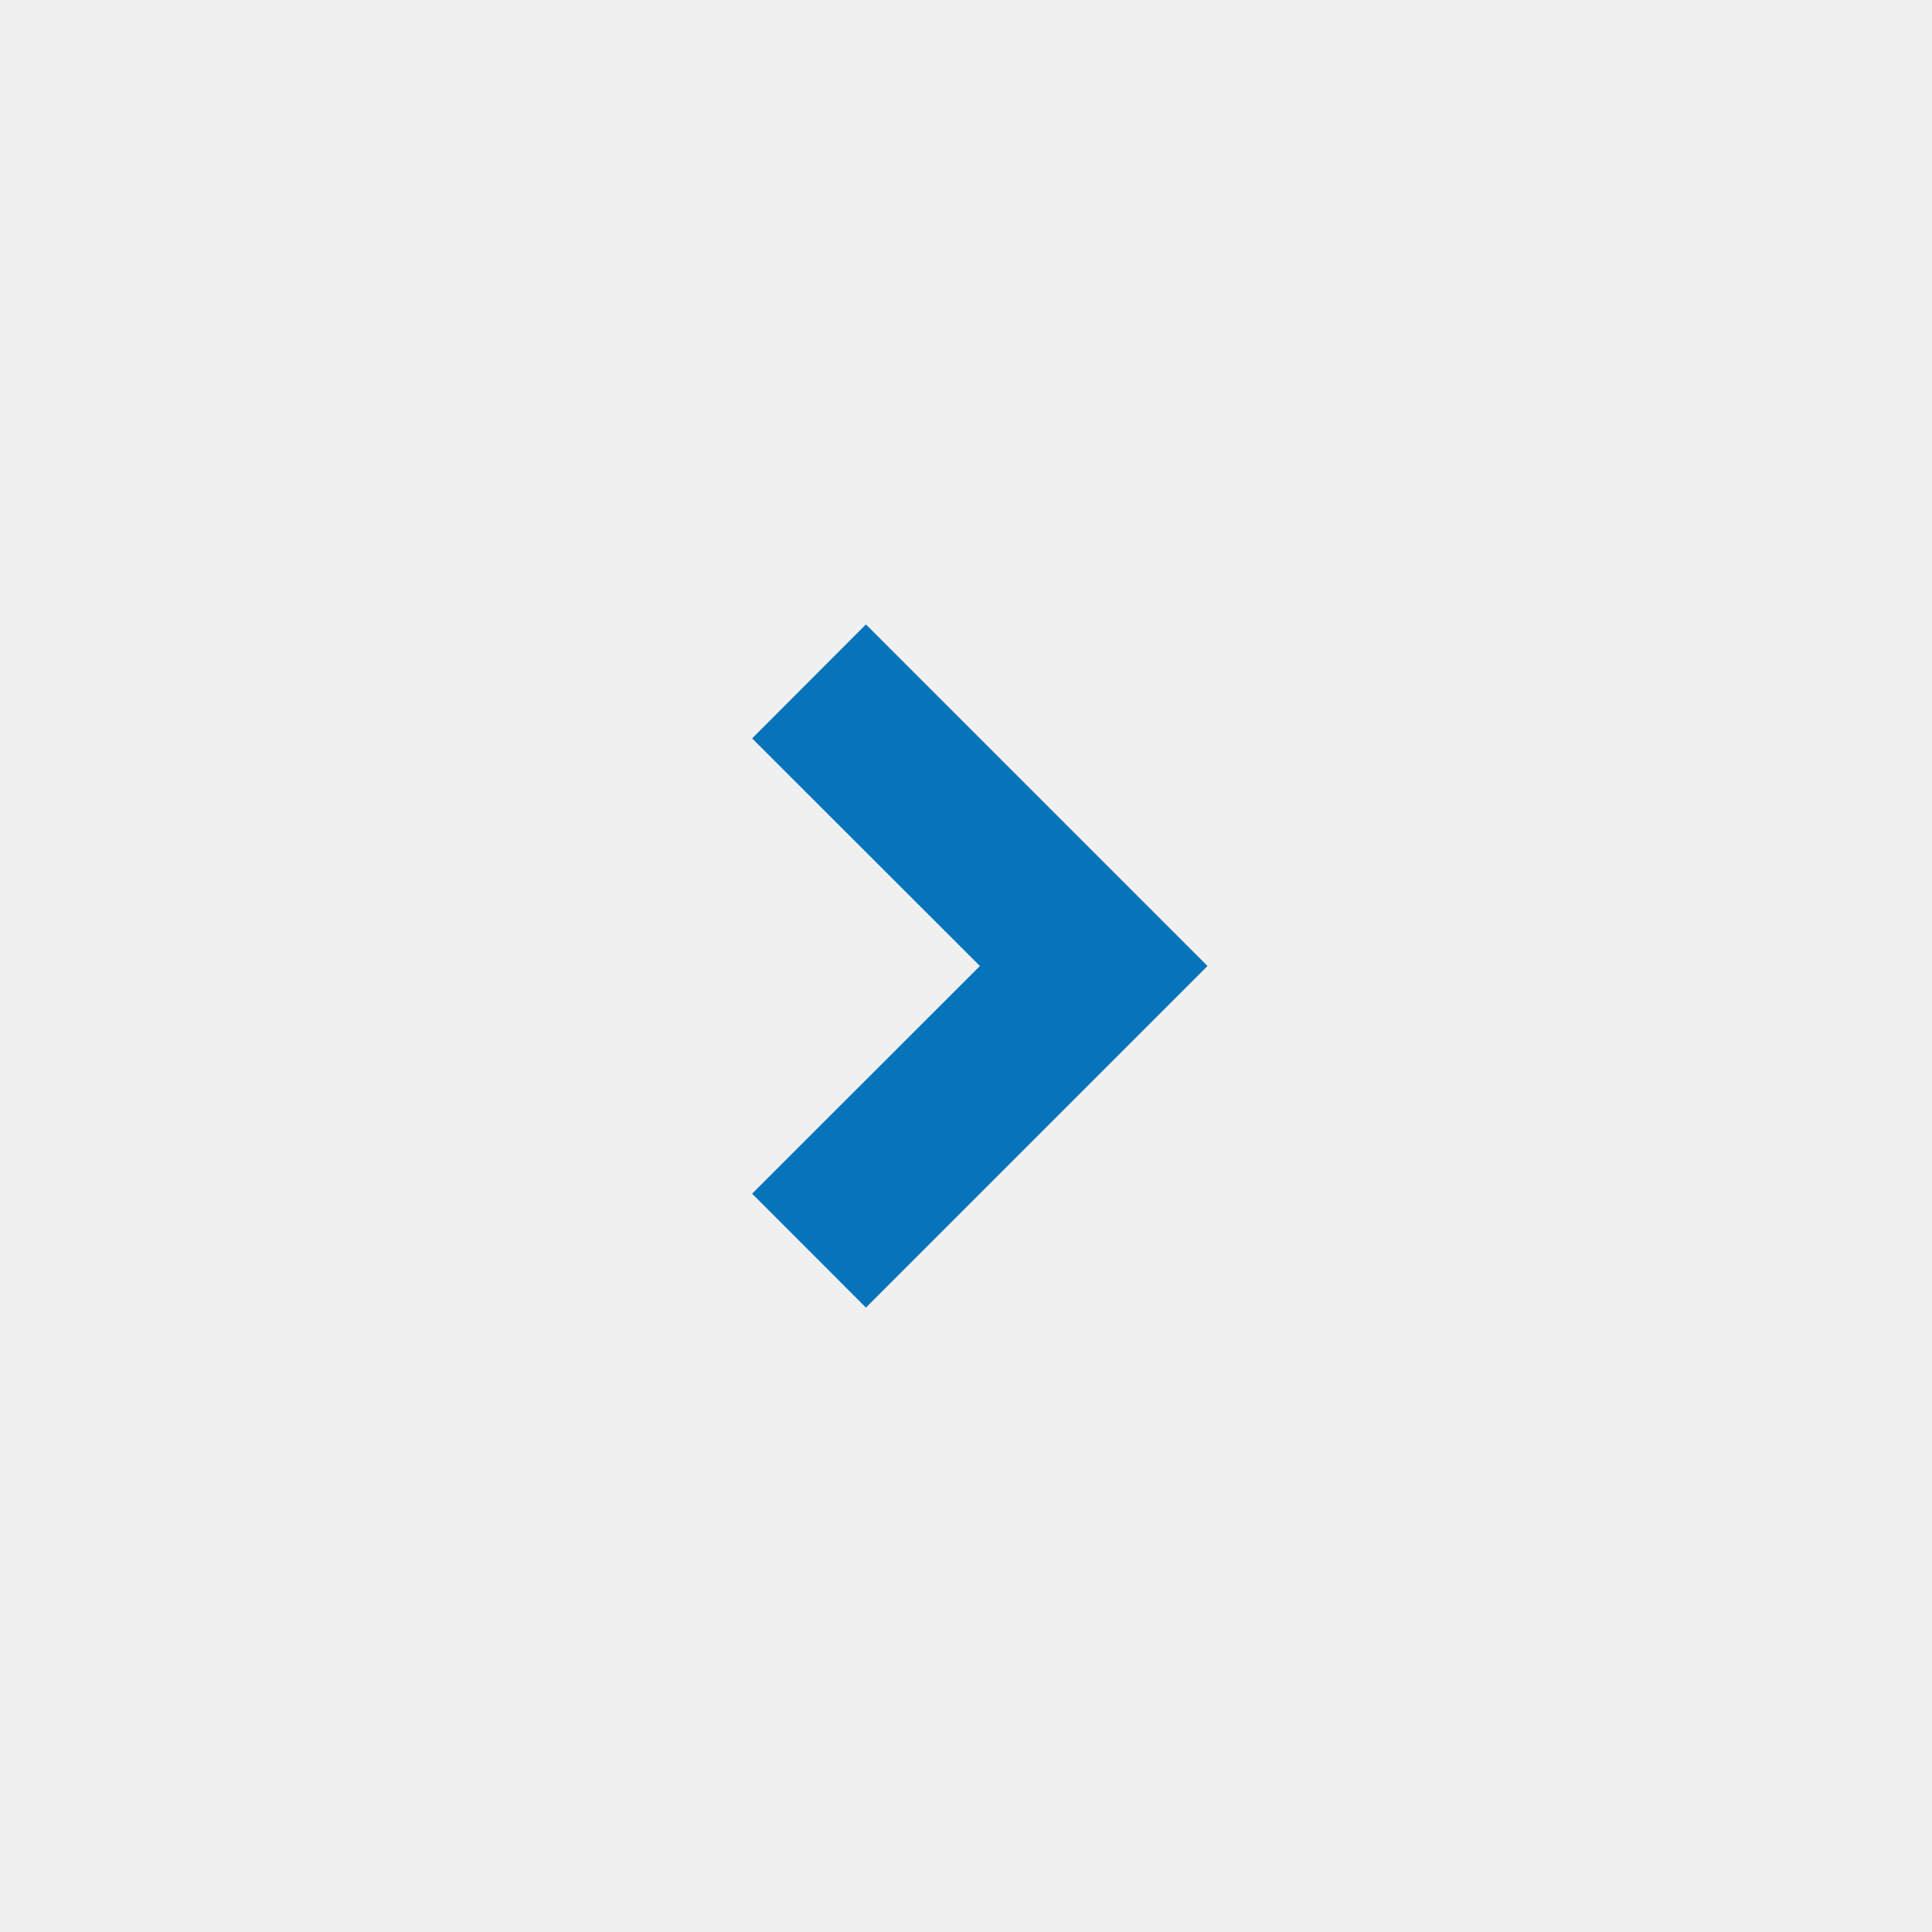
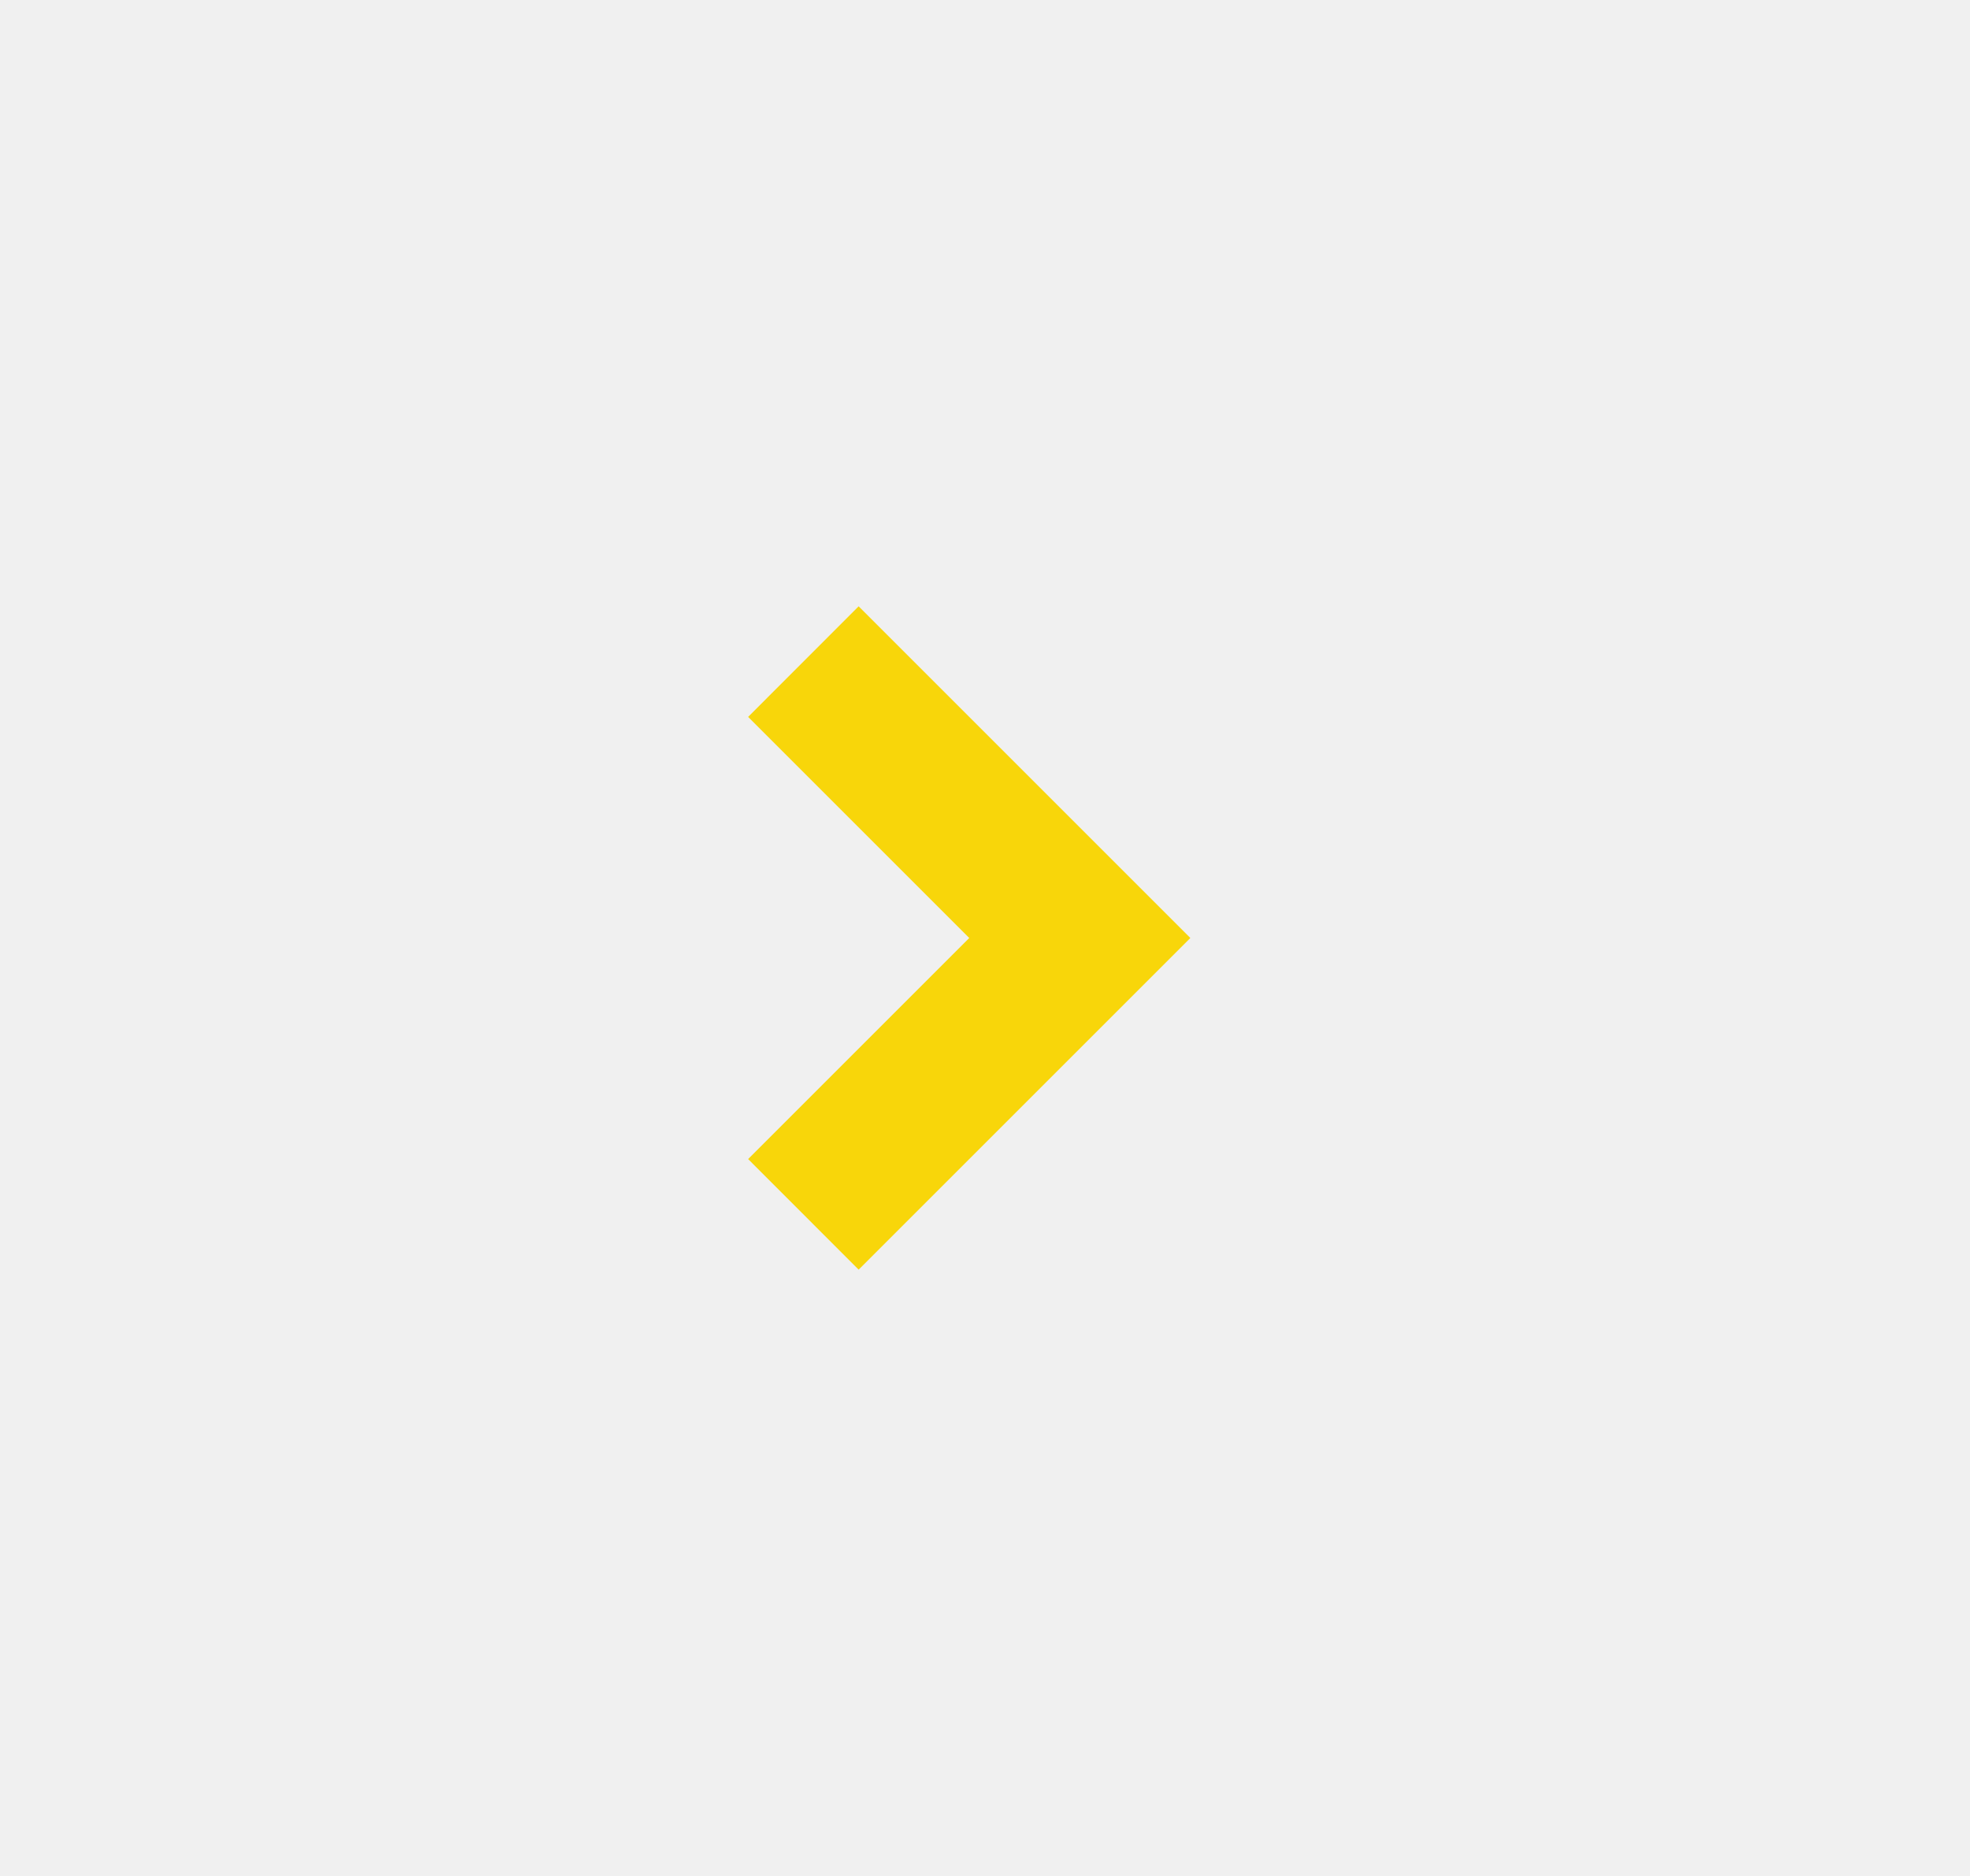
- <svg xmlns="http://www.w3.org/2000/svg" width="20" height="20" viewBox="0 0 20 20" fill="none">
-   <g clip-path="url(#clip0_88_2527)">
-     <path d="M10.144 10L7.786 7.644L8.964 6.464L12.5 10L8.964 13.536L7.786 12.357L10.144 10Z" fill="#0574BA" />
+ <svg xmlns="http://www.w3.org/2000/svg" width="21" height="20" viewBox="0 0 21 20" fill="none">
+   <g clip-path="url(#clip0_1_6849)">
+     <path d="M10.332 10L7.975 7.643L9.153 6.464L12.689 10L9.153 13.536L7.975 12.357L10.332 10Z" fill="#F8D60A" />
  </g>
  <defs>
-     <clipPath id="clip0_88_2527">
-       <rect width="20" height="20" fill="white" />
+     <clipPath id="clip0_1_6849">
+       <rect width="20" height="20" fill="white" transform="translate(0.189453)" />
    </clipPath>
  </defs>
</svg>
